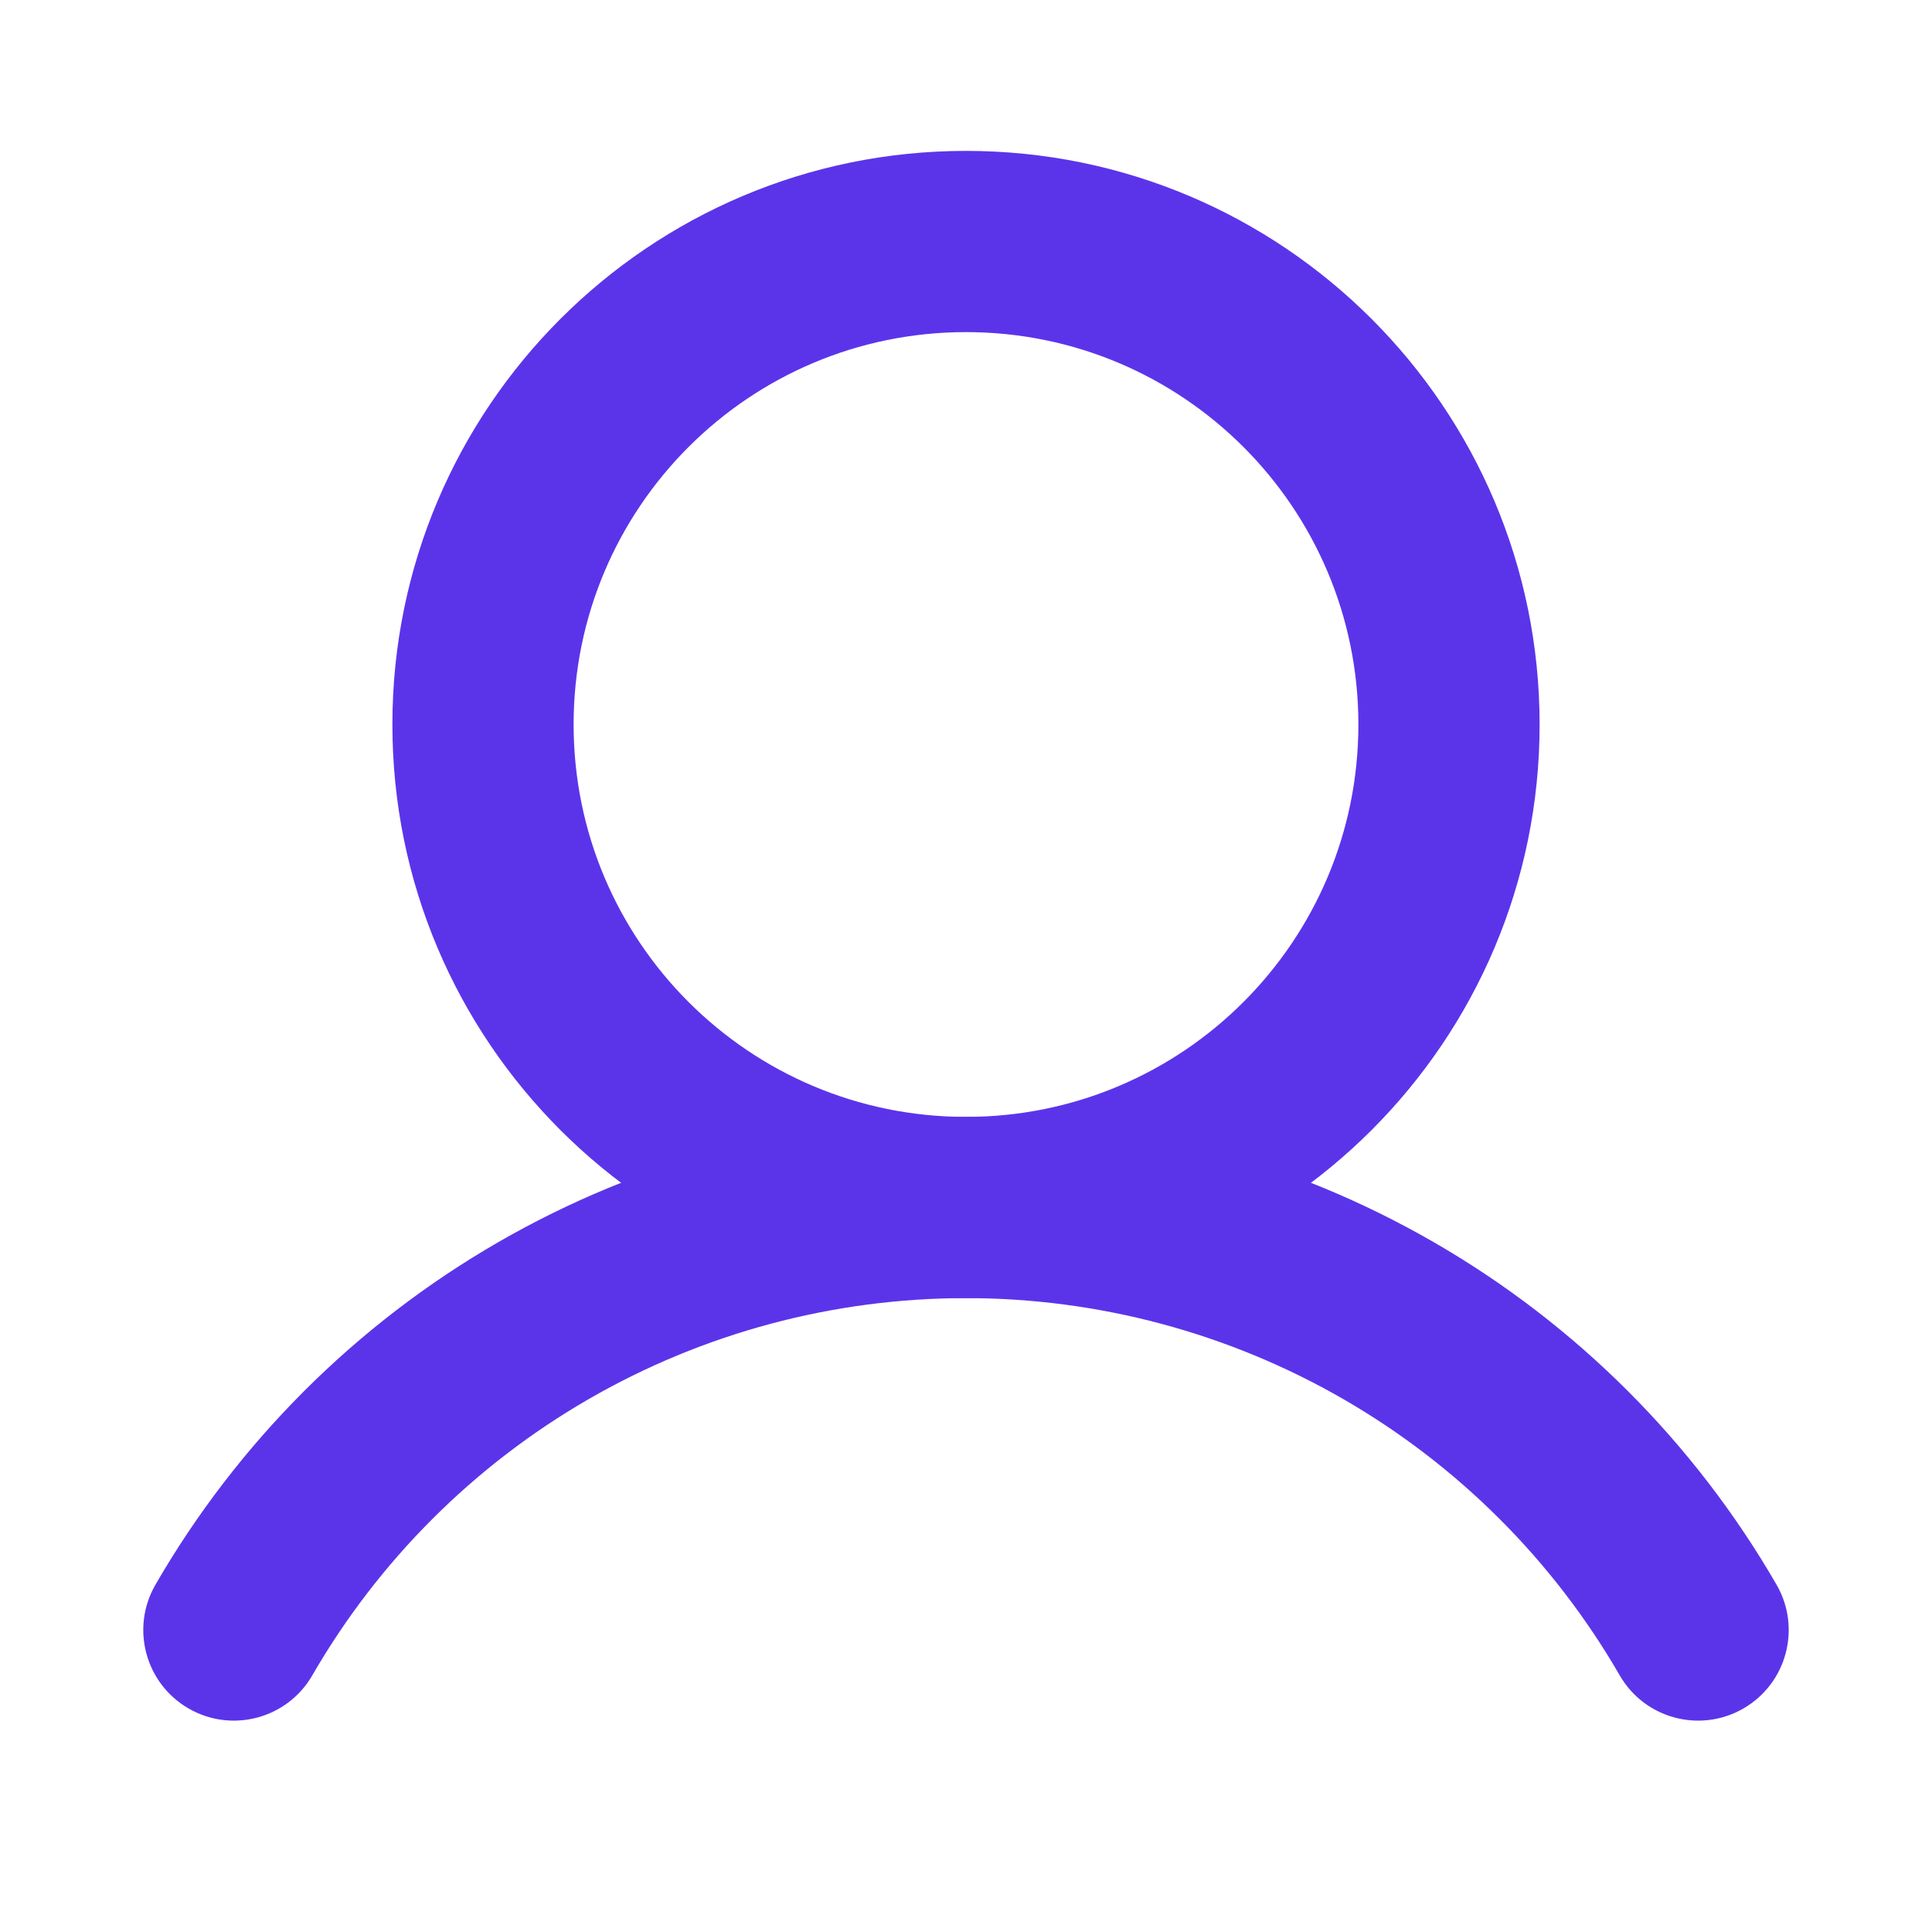
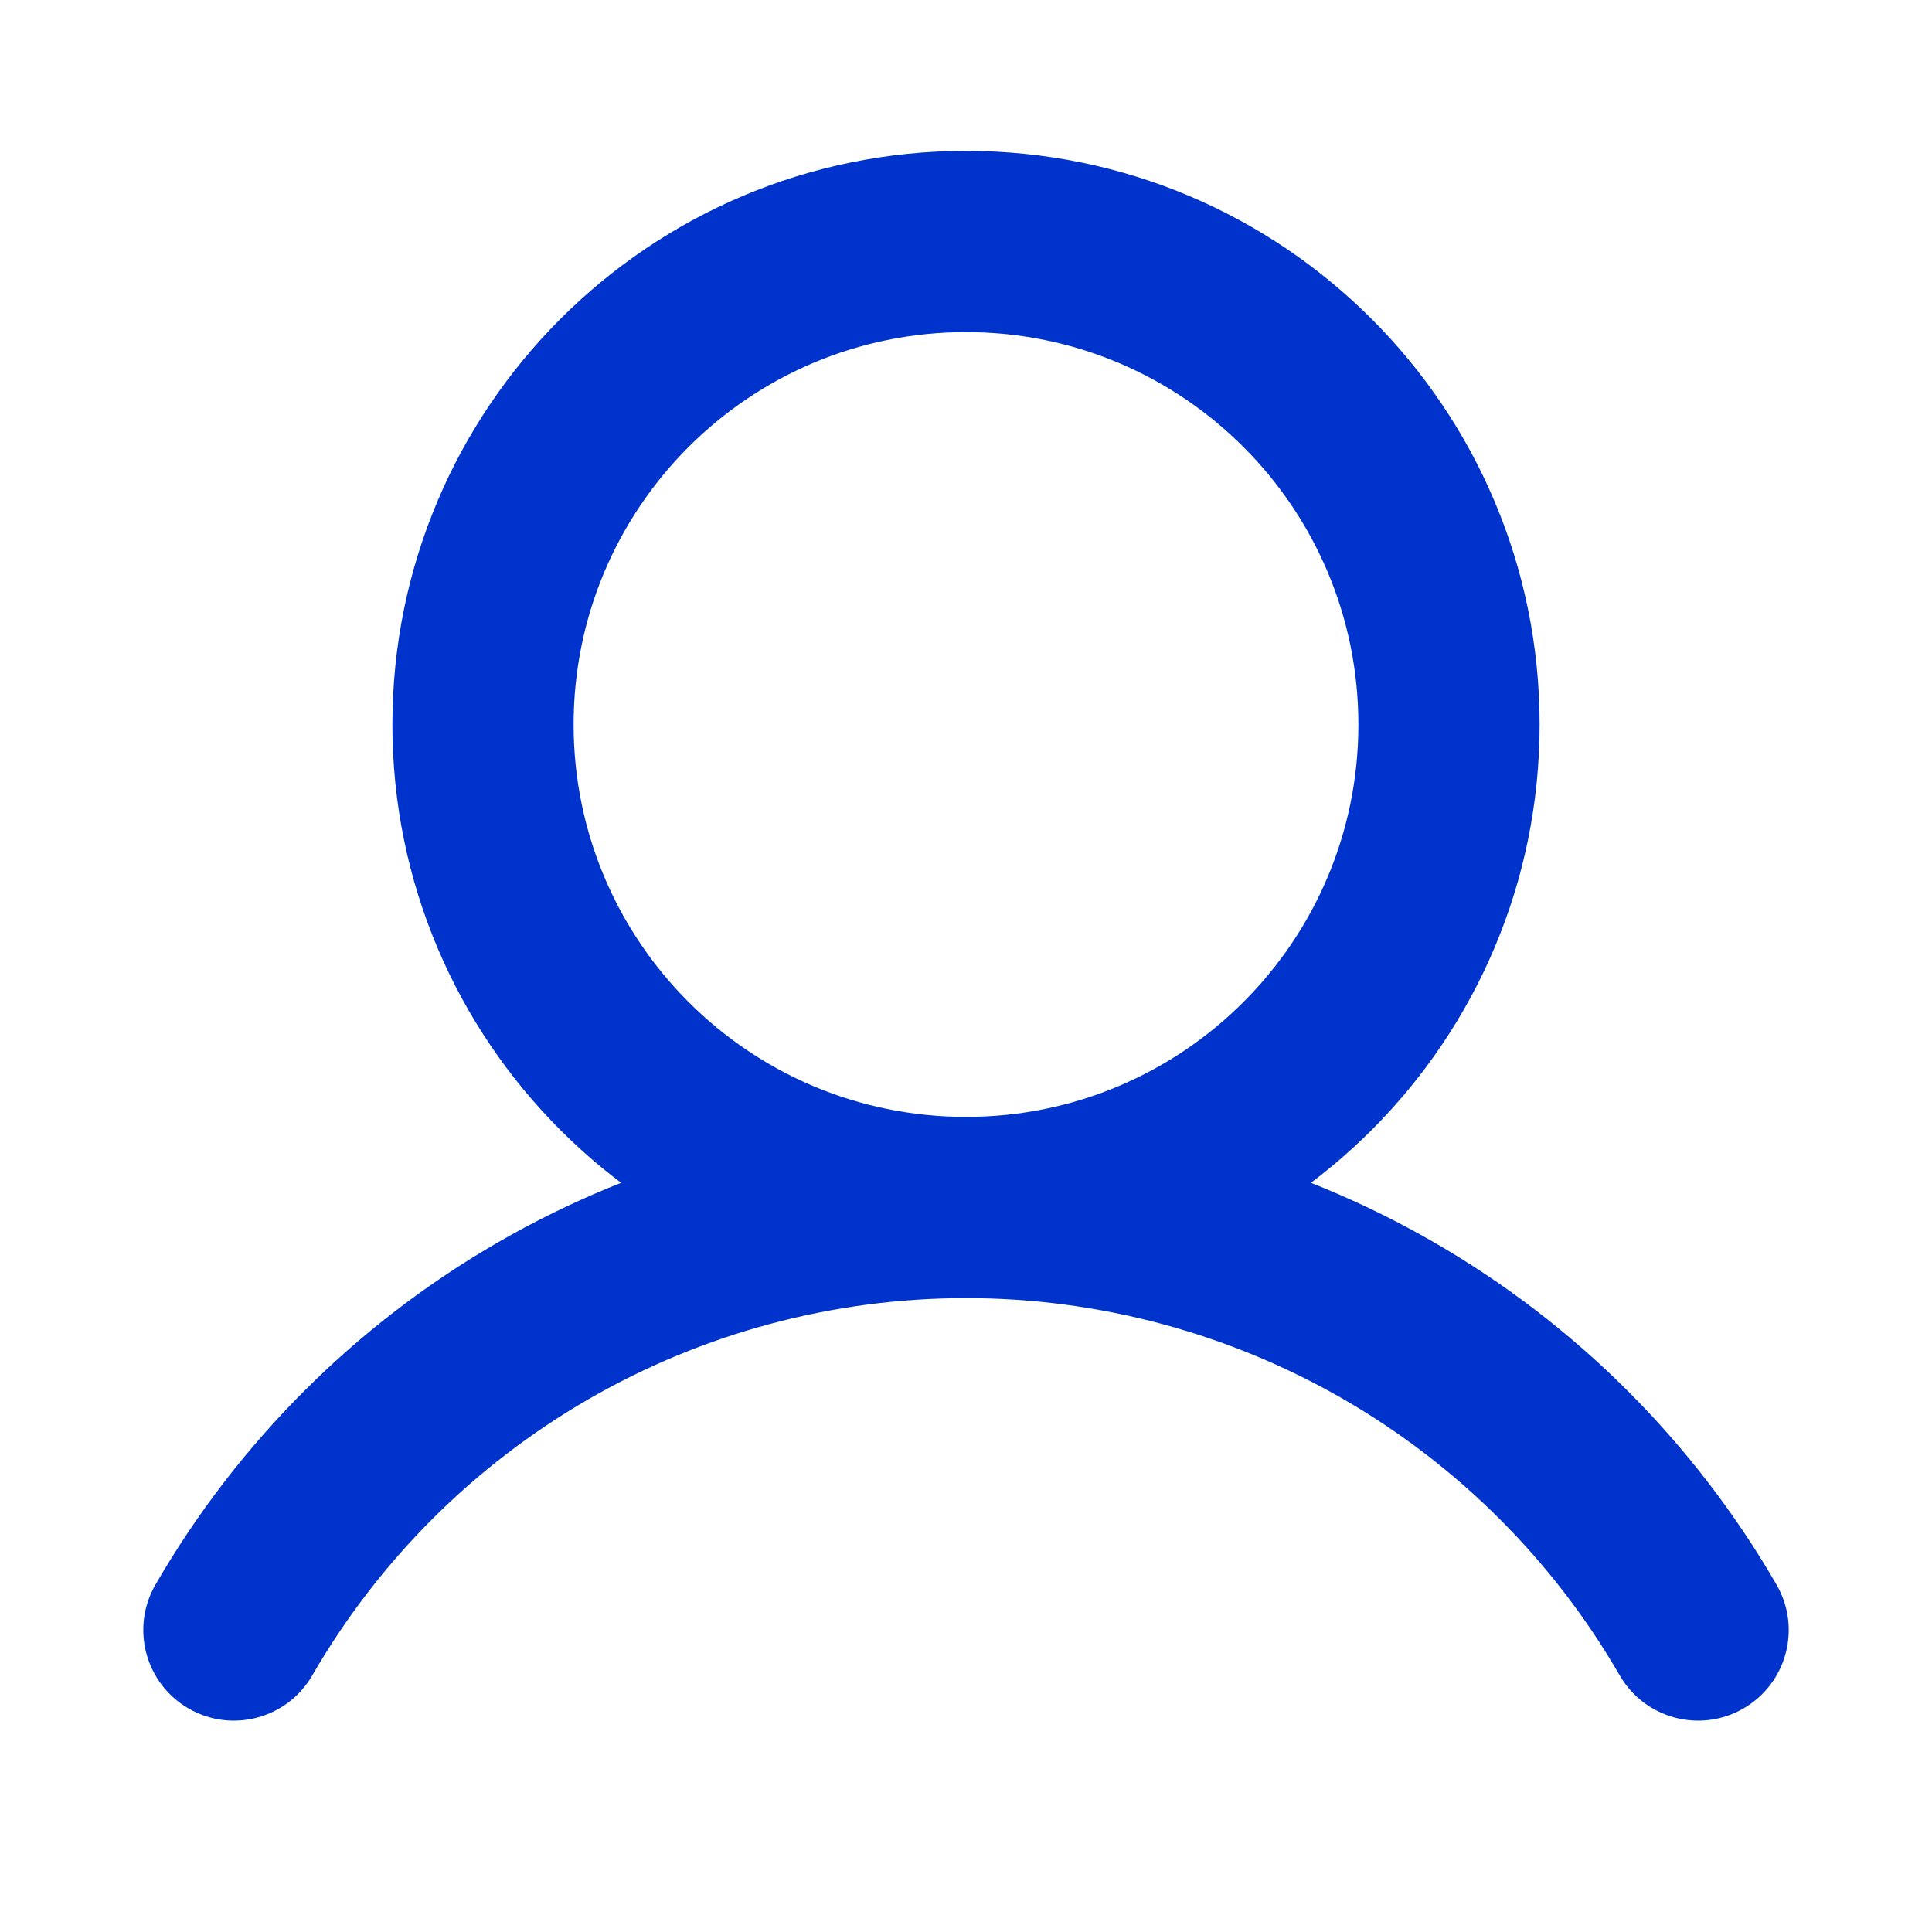
<svg xmlns="http://www.w3.org/2000/svg" width="20" height="20" viewBox="0 0 20 20" fill="none">
-   <path fill-rule="evenodd" clip-rule="evenodd" d="M10 3.438C7.756 3.438 5.938 5.256 5.938 7.5C5.938 9.744 7.756 11.562 10 11.562C12.244 11.562 14.062 9.744 14.062 7.5C14.062 5.256 12.244 3.438 10 3.438ZM4.062 7.5C4.062 4.221 6.721 1.562 10 1.562C13.279 1.562 15.938 4.221 15.938 7.5C15.938 10.779 13.279 13.438 10 13.438C6.721 13.438 4.062 10.779 4.062 7.5Z" fill="#5B34EA" />
-   <path fill-rule="evenodd" clip-rule="evenodd" d="M10 13.438C8.629 13.438 7.281 13.798 6.093 14.484C4.905 15.17 3.919 16.156 3.233 17.343C2.974 17.792 2.4 17.945 1.952 17.686C1.504 17.427 1.35 16.854 1.609 16.405C2.46 14.933 3.683 13.71 5.156 12.86C6.629 12.01 8.3 11.562 10 11.562C11.701 11.562 13.371 12.01 14.844 12.86C16.317 13.71 17.54 14.933 18.391 16.405C18.65 16.854 18.496 17.427 18.048 17.686C17.6 17.945 17.026 17.792 16.767 17.343C16.081 16.156 15.095 15.17 13.907 14.484C12.719 13.799 11.372 13.438 10 13.438Z" fill="#5B34EA" />
+   <path fill-rule="evenodd" clip-rule="evenodd" d="M10 3.438C7.756 3.438 5.938 5.256 5.938 7.5C5.938 9.744 7.756 11.562 10 11.562C12.244 11.562 14.062 9.744 14.062 7.5C14.062 5.256 12.244 3.438 10 3.438ZM4.062 7.5C4.062 4.221 6.721 1.562 10 1.562C13.279 1.562 15.938 4.221 15.938 7.5C15.938 10.779 13.279 13.438 10 13.438C6.721 13.438 4.062 10.779 4.062 7.5Z" fill="#0033CC" />
+   <path fill-rule="evenodd" clip-rule="evenodd" d="M10 13.438C8.629 13.438 7.281 13.798 6.093 14.484C4.905 15.17 3.919 16.156 3.233 17.343C2.974 17.792 2.4 17.945 1.952 17.686C1.504 17.427 1.35 16.854 1.609 16.405C2.46 14.933 3.683 13.71 5.156 12.86C6.629 12.01 8.3 11.562 10 11.562C11.701 11.562 13.371 12.01 14.844 12.86C16.317 13.71 17.54 14.933 18.391 16.405C18.65 16.854 18.496 17.427 18.048 17.686C17.6 17.945 17.026 17.792 16.767 17.343C16.081 16.156 15.095 15.17 13.907 14.484C12.719 13.799 11.372 13.438 10 13.438Z" fill="#0033CC" />
</svg>
